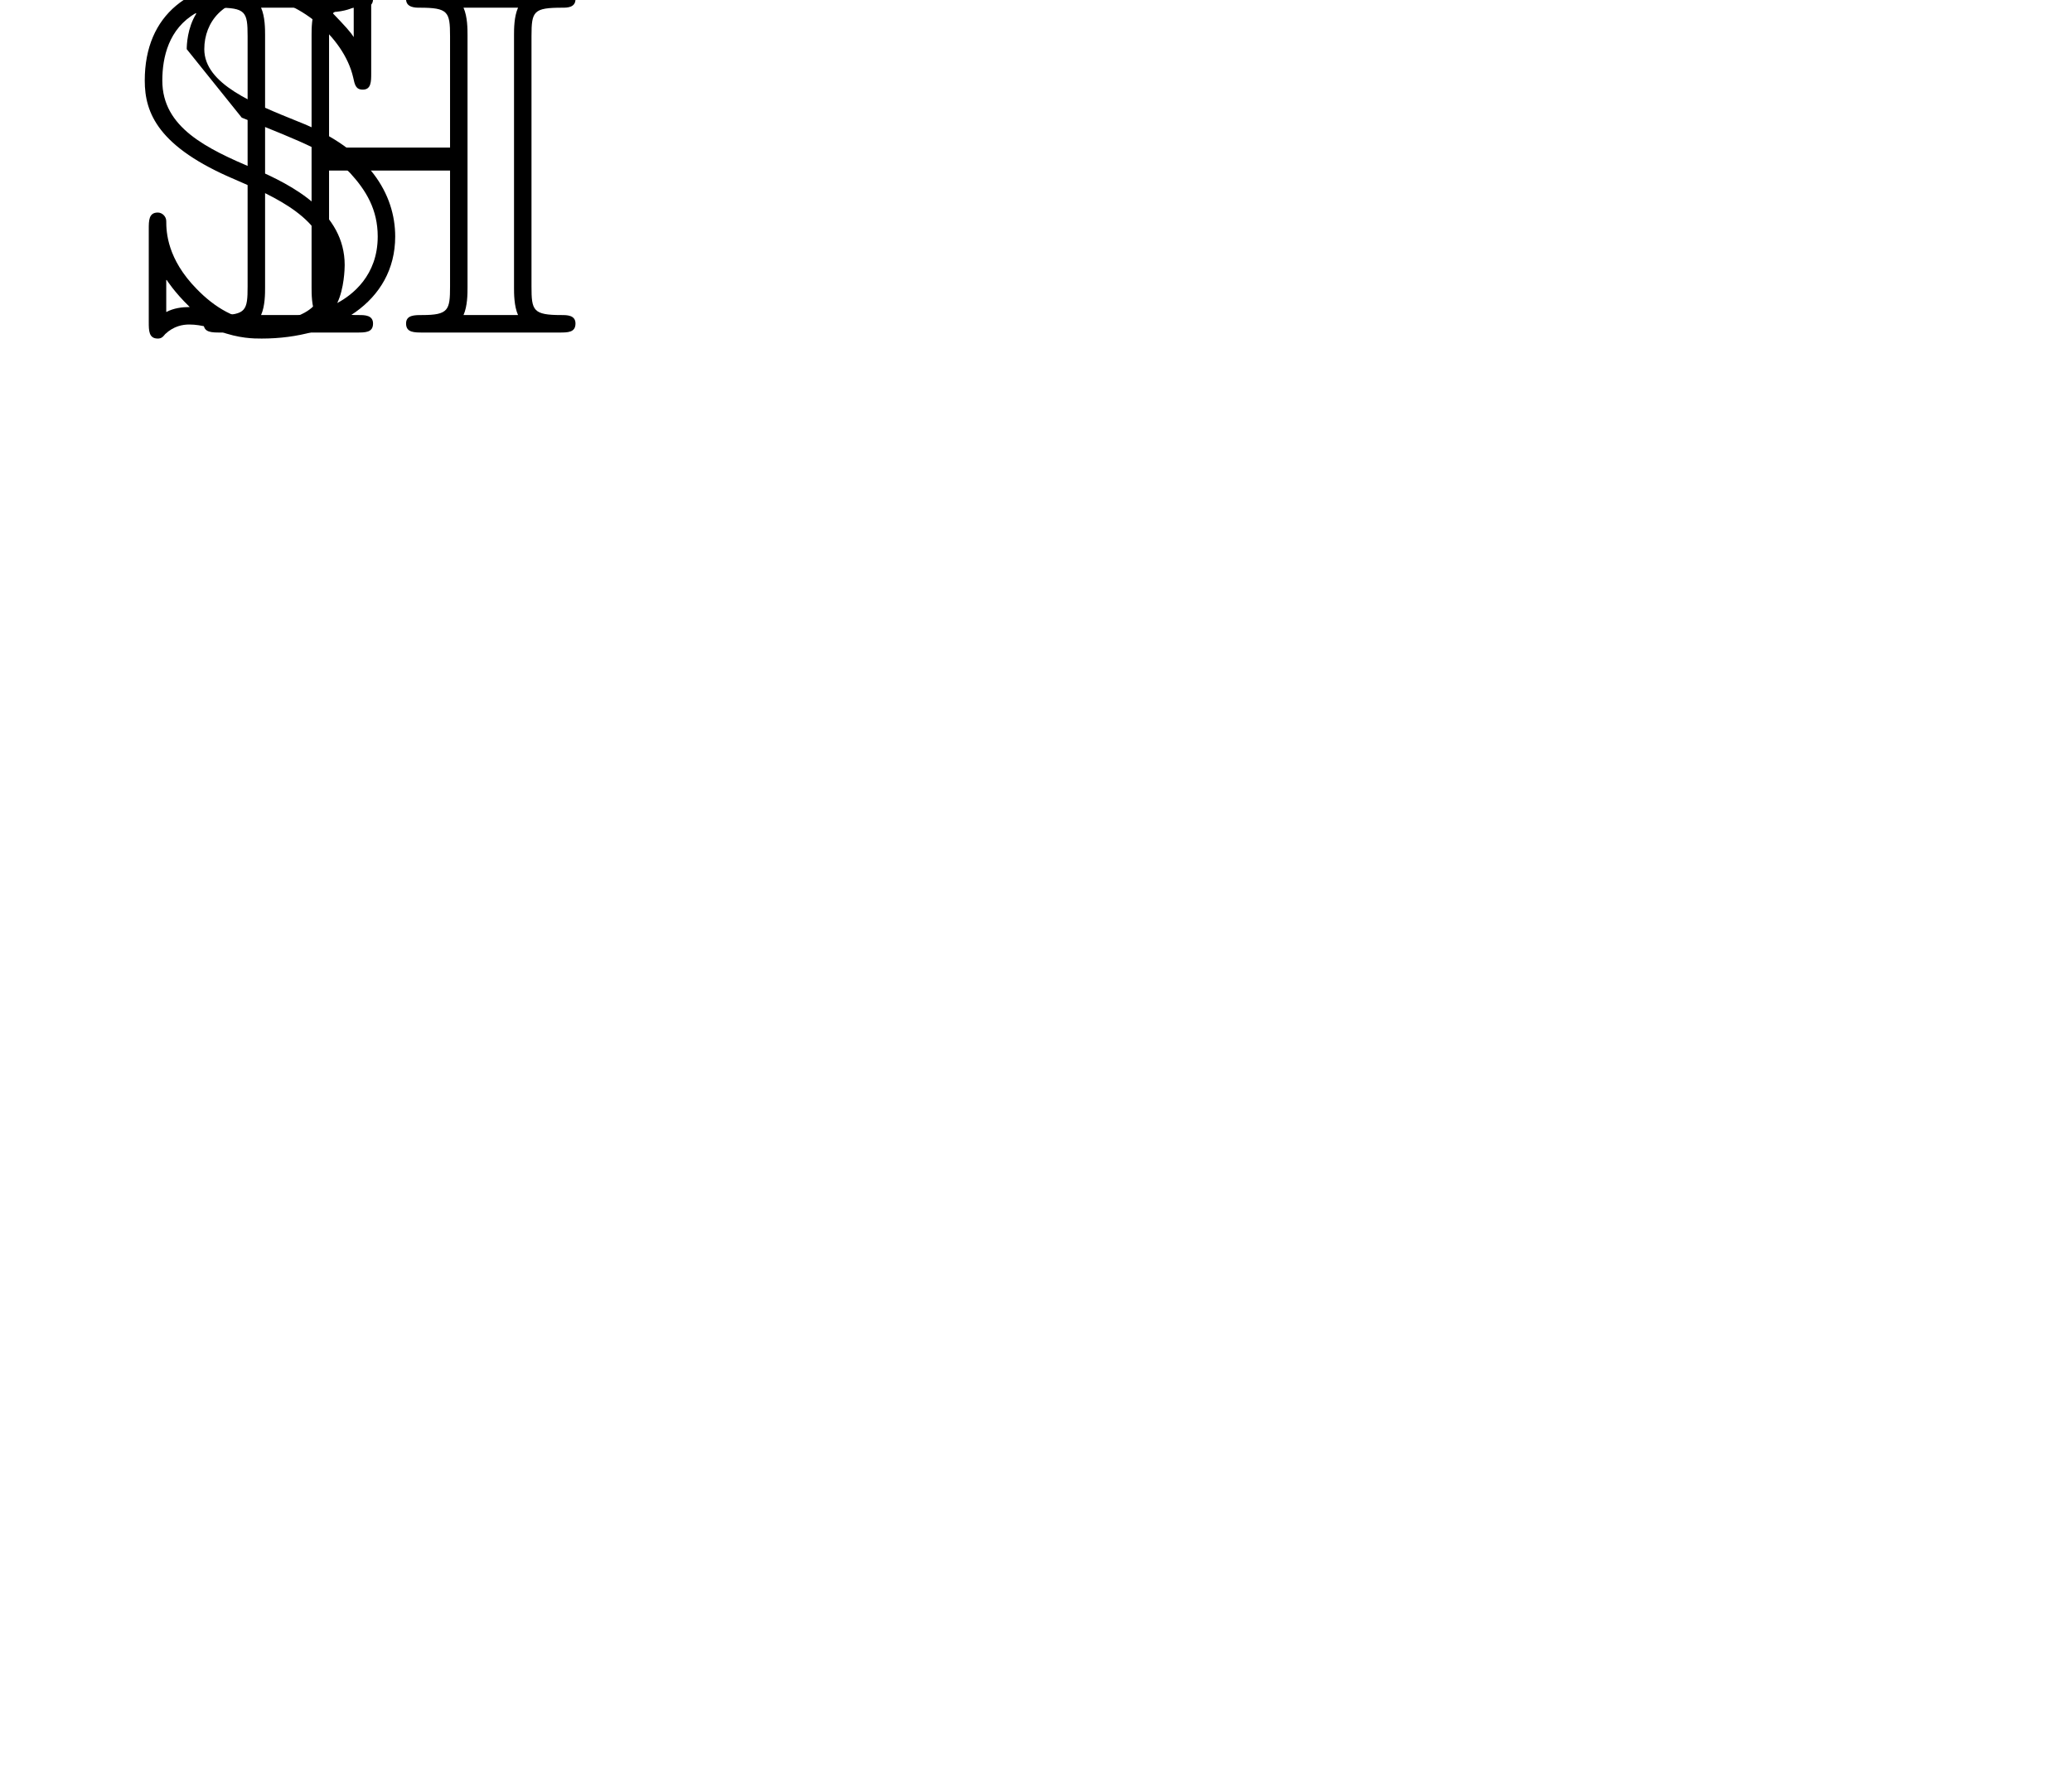
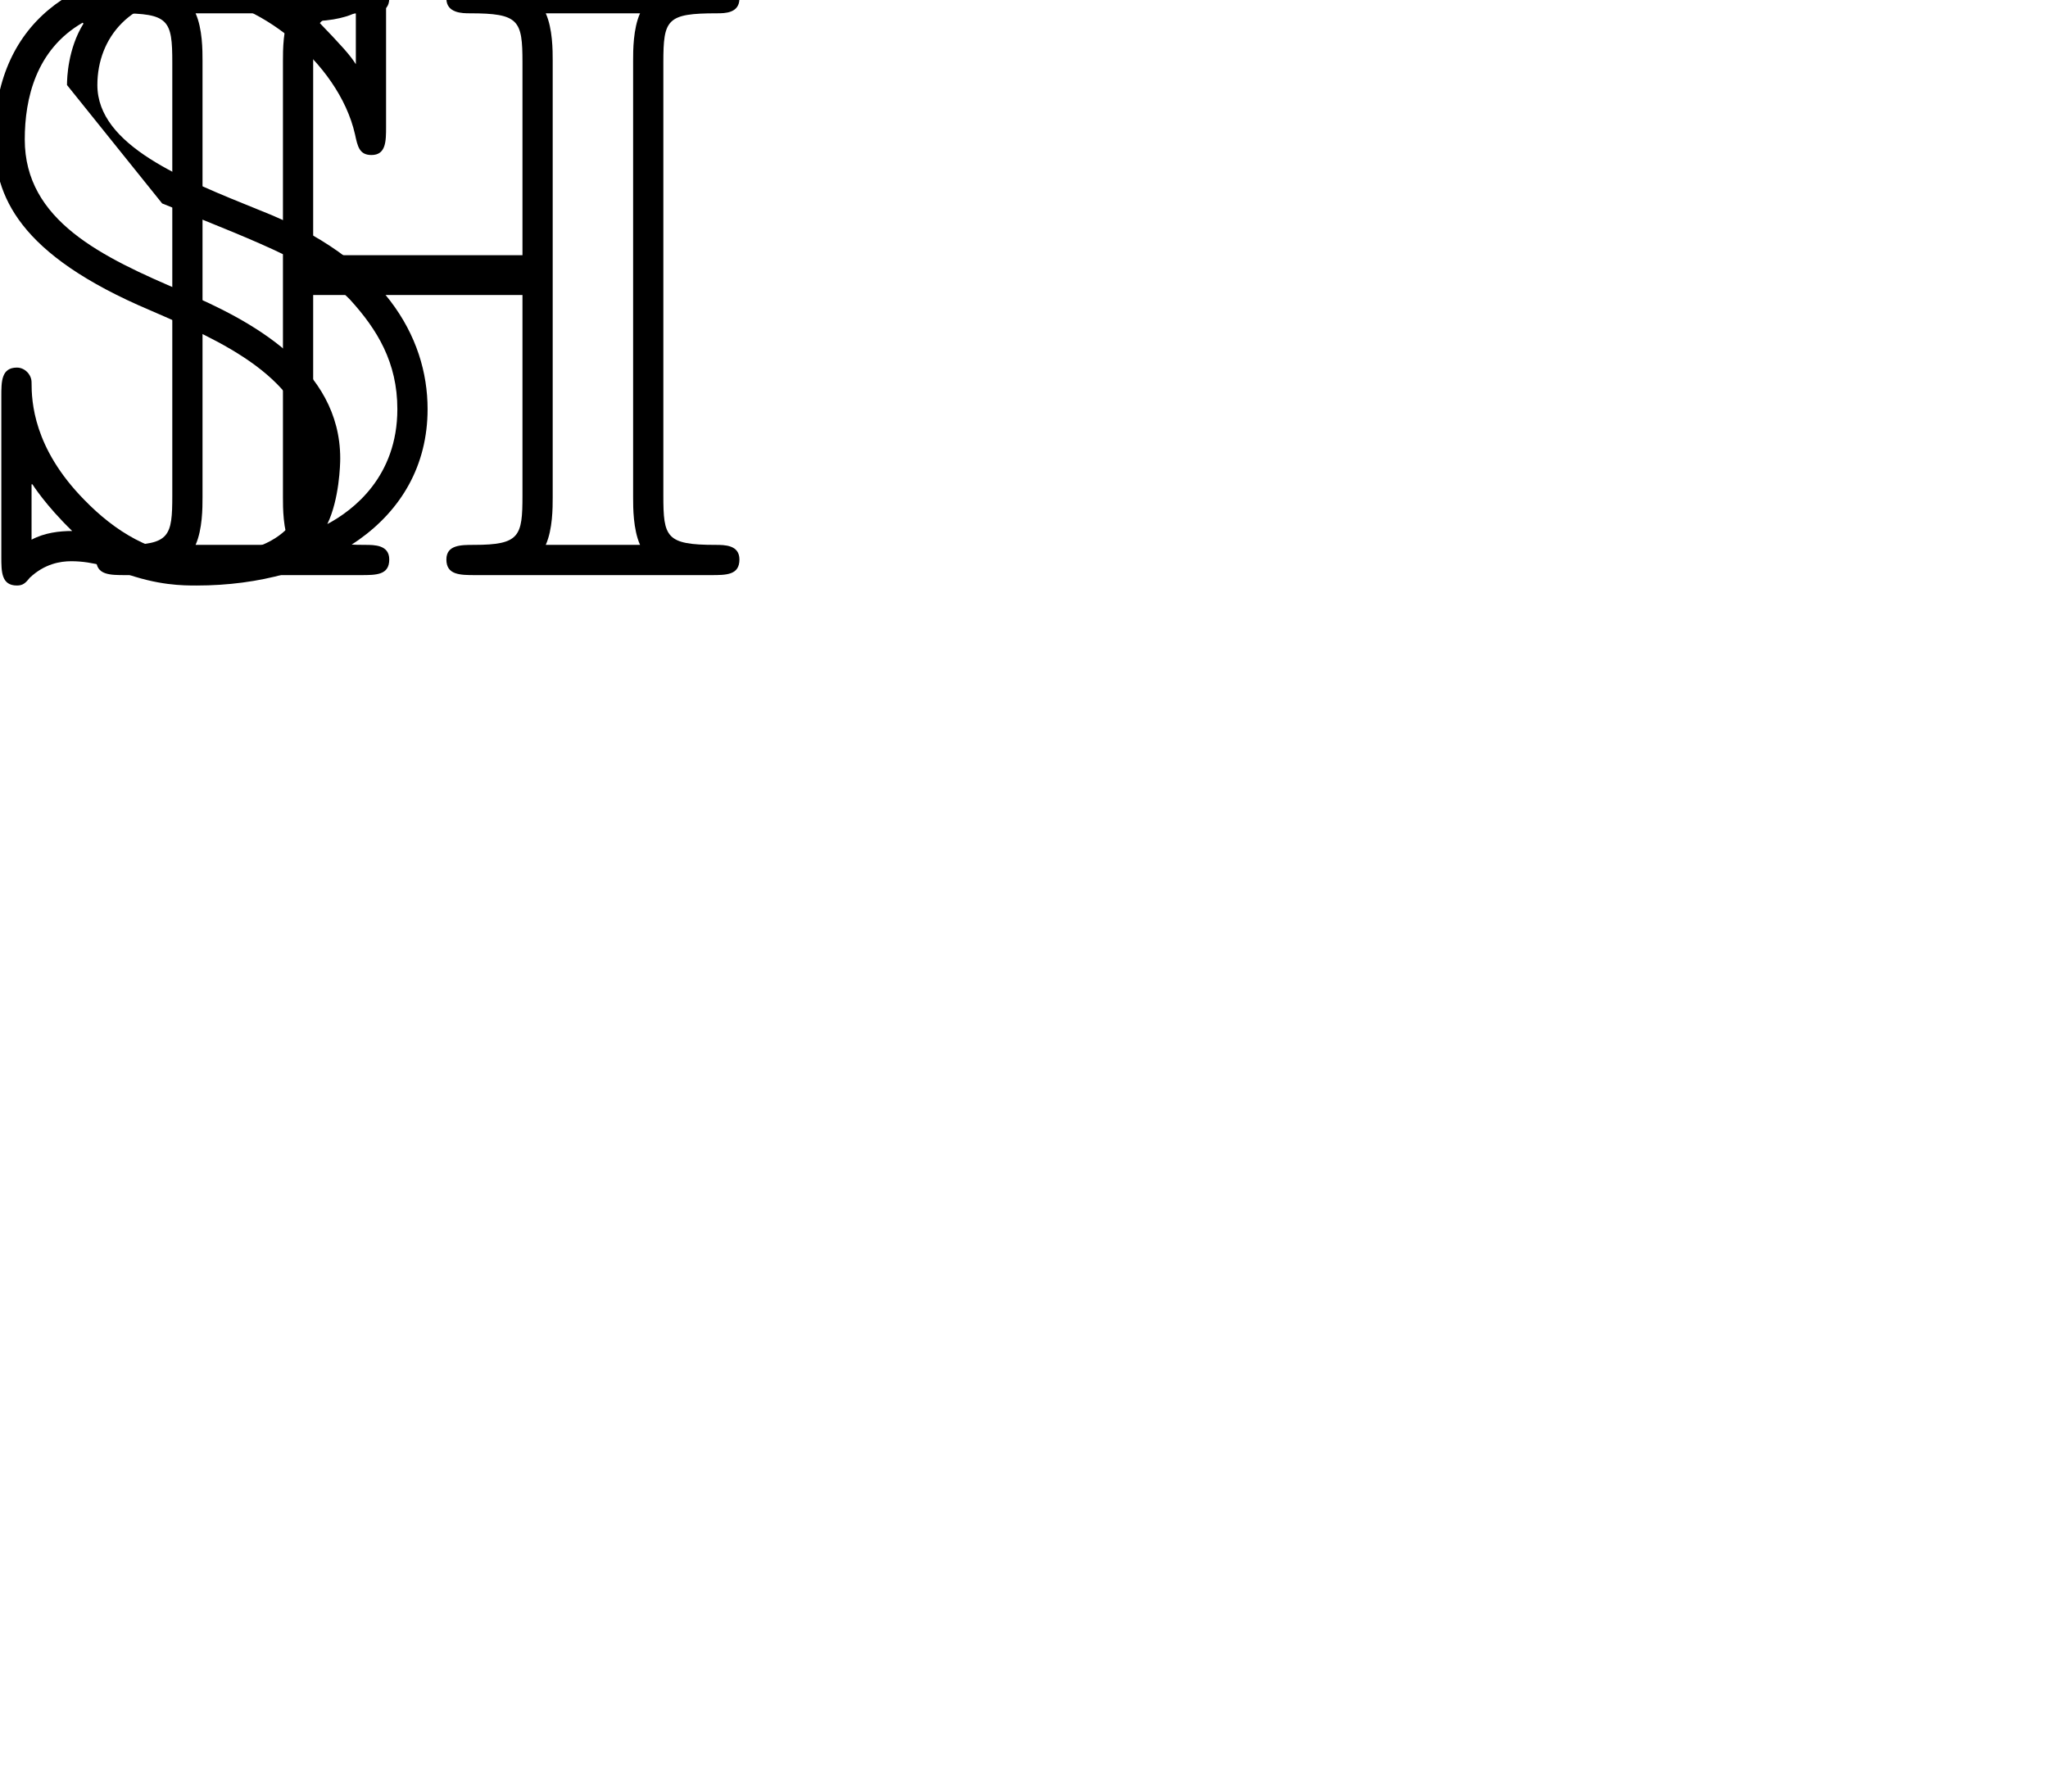
- <svg xmlns="http://www.w3.org/2000/svg" xmlns:xlink="http://www.w3.org/1999/xlink" version="1.1" width="14" height="12" viewBox="0 0 24 24">
+ <svg xmlns="http://www.w3.org/2000/svg" xmlns:xlink="http://www.w3.org/1999/xlink" version="1.1" width="16" height="14" viewBox="0 0 16 14">
  <defs>
    <path id="g0-72" d="M4.023-3.545C4.023-3.844 4.047-3.885 4.394-3.885C4.447-3.885 4.549-3.885 4.549-3.987C4.549-4.095 4.459-4.095 4.352-4.095H2.726C2.618-4.095 2.523-4.095 2.523-3.987C2.523-3.885 2.636-3.885 2.684-3.885C3.025-3.885 3.049-3.838 3.049-3.545V-2.212H1.602V-3.545C1.602-3.844 1.626-3.885 1.973-3.885C2.026-3.885 2.128-3.885 2.128-3.987C2.128-4.095 2.038-4.095 1.931-4.095H.305C.197-4.095 .102-4.095 .102-3.987C.102-3.885 .215-3.885 .263-3.885C.604-3.885 .628-3.838 .628-3.545V-.55C.628-.269 .61-.209 .293-.209C.203-.209 .102-.209 .102-.108C.102 0 .197 0 .305 0H1.931C2.038 0 2.128 0 2.128-.108C2.128-.209 2.026-.209 1.961-.209C1.62-.209 1.602-.263 1.602-.55V-1.937H3.049V-.55C3.049-.269 3.031-.209 2.714-.209C2.624-.209 2.523-.209 2.523-.108C2.523 0 2.618 0 2.726 0H4.352C4.459 0 4.549 0 4.549-.108C4.549-.209 4.447-.209 4.382-.209C4.041-.209 4.023-.263 4.023-.55V-3.545ZM.837-3.557C.837-3.628 .837-3.778 .789-3.885H1.441C1.393-3.778 1.393-3.628 1.393-3.557V-.538C1.393-.466 1.393-.317 1.441-.209H.789C.837-.317 .837-.466 .837-.538V-3.557ZM3.258-3.557C3.258-3.628 3.258-3.778 3.21-3.885H3.862C3.814-3.778 3.814-3.628 3.814-3.557V-.538C3.814-.466 3.814-.317 3.862-.209H3.21C3.258-.317 3.258-.466 3.258-.538V-3.557Z" />
    <path id="g0-83" d="M2.008-2.523C1.476-2.738 .885-2.971 .885-3.389C.885-3.718 1.118-3.999 1.542-3.999C1.973-3.999 2.552-3.551 2.666-3.049C2.684-2.965 2.696-2.905 2.78-2.905C2.881-2.905 2.881-3.001 2.881-3.102V-4.011C2.881-4.113 2.881-4.208 2.78-4.208C2.732-4.208 2.708-4.178 2.684-4.16C2.63-4.107 2.546-4.041 2.397-4.041S2.11-4.089 2.038-4.113C1.847-4.184 1.71-4.208 1.53-4.208C.717-4.208 .173-3.808 .173-3.013C.173-2.624 .335-2.218 1.255-1.829C1.722-1.626 2.355-1.357 2.355-.807C2.355-.383 2.17-.137 1.578-.137C1.267-.137 1.004-.305 .795-.52C.442-.879 .43-1.201 .43-1.333C.43-1.387 .383-1.435 .329-1.435C.221-1.435 .221-1.339 .221-1.237V-.126C.221-.024 .221 .072 .329 .072C.371 .072 .389 .054 .418 .018C.52-.078 .628-.096 .705-.096C.861-.096 1.004-.042 1.058-.018C1.303 .072 1.476 .072 1.572 .072C2.433 .072 3.168-.365 3.168-1.148C3.168-1.65 2.863-2.188 2.008-2.523ZM2.672-3.533C2.63-3.599 2.576-3.658 2.409-3.832C2.57-3.838 2.666-3.885 2.672-3.891V-3.533ZM.43-.245V-.628H.436C.436-.628 .526-.484 .711-.305C.622-.305 .52-.293 .43-.245ZM1.333-2.57C2.092-2.266 2.397-2.146 2.63-1.907C2.821-1.698 2.959-1.47 2.959-1.148C2.959-.681 2.654-.448 2.475-.353C2.558-.526 2.564-.765 2.564-.807C2.564-1.435 1.943-1.763 1.476-1.961C.915-2.2 .383-2.451 .383-3.013C.383-3.294 .46-3.634 .783-3.82L.789-3.814C.681-3.64 .675-3.437 .675-3.389L1.333-2.57Z" />
  </defs>
  <g id="page1" transform="matrix(1.13 0 0 1.13 -63.98604 -69.80688)">
    <use x="56.413" y="65.753" xlink:href="#g0-83" />
    <use x="57.188" y="65.753" xlink:href="#g0-72" />
  </g>
</svg>
